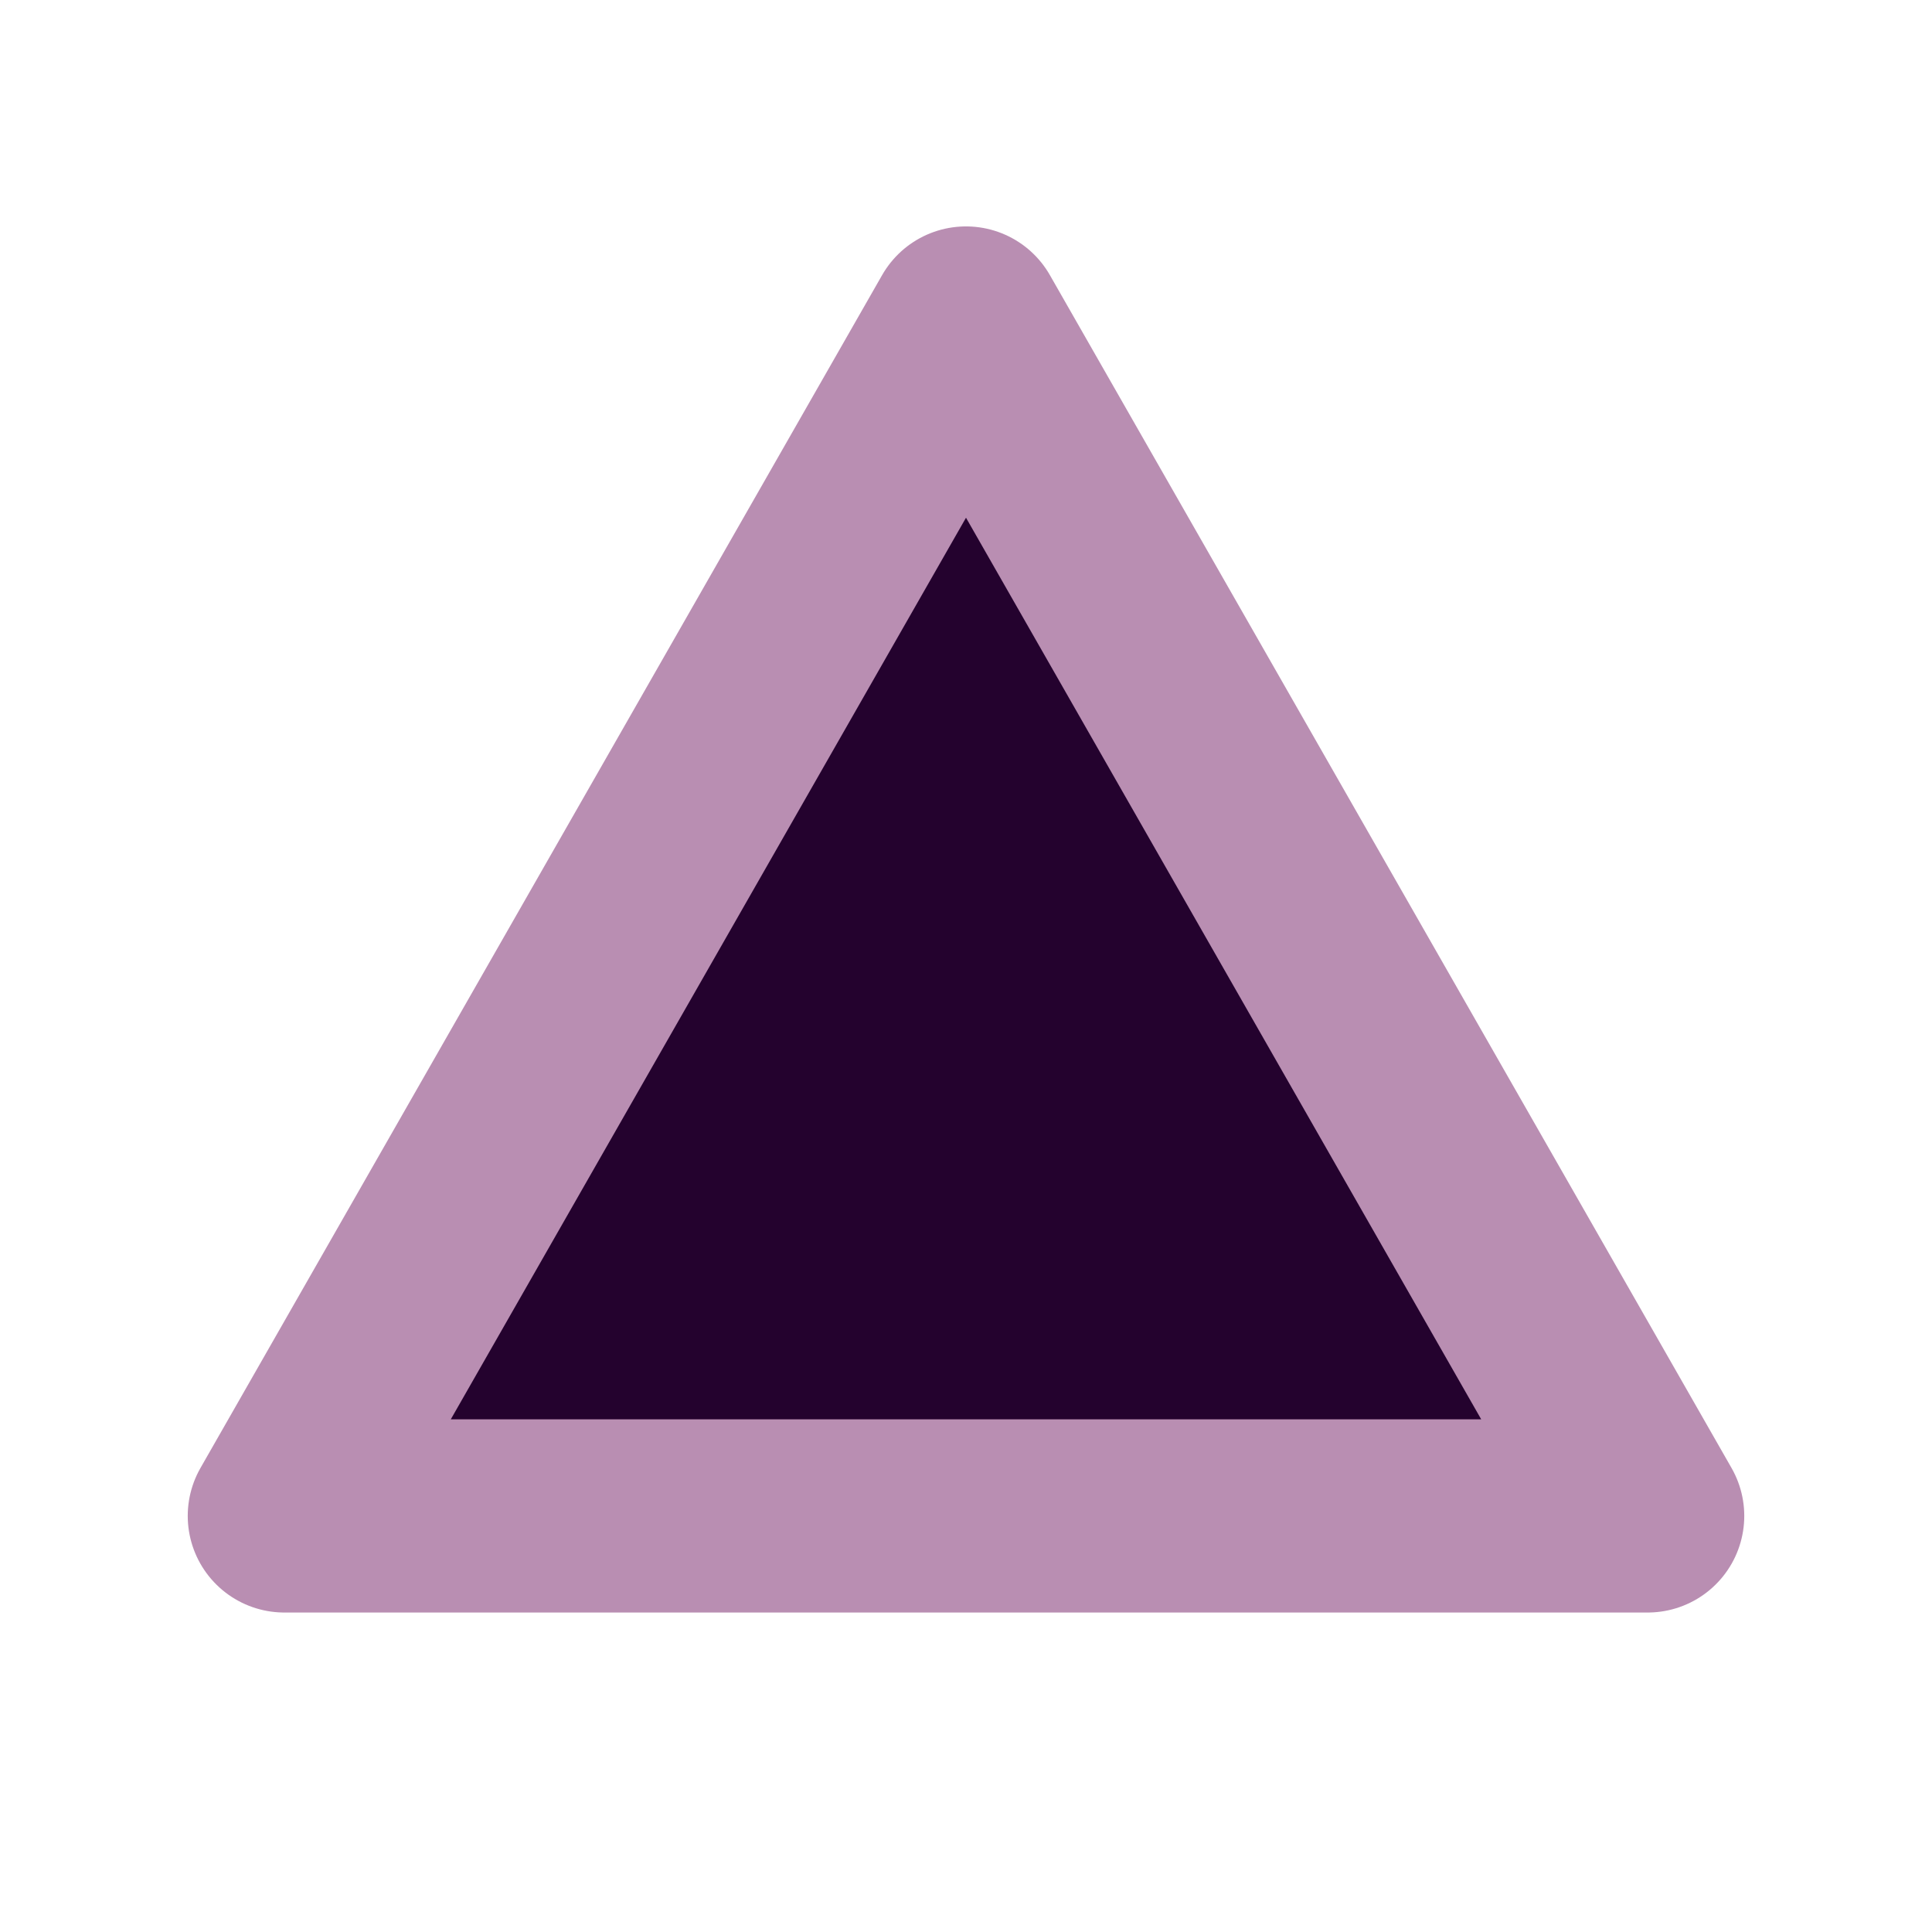
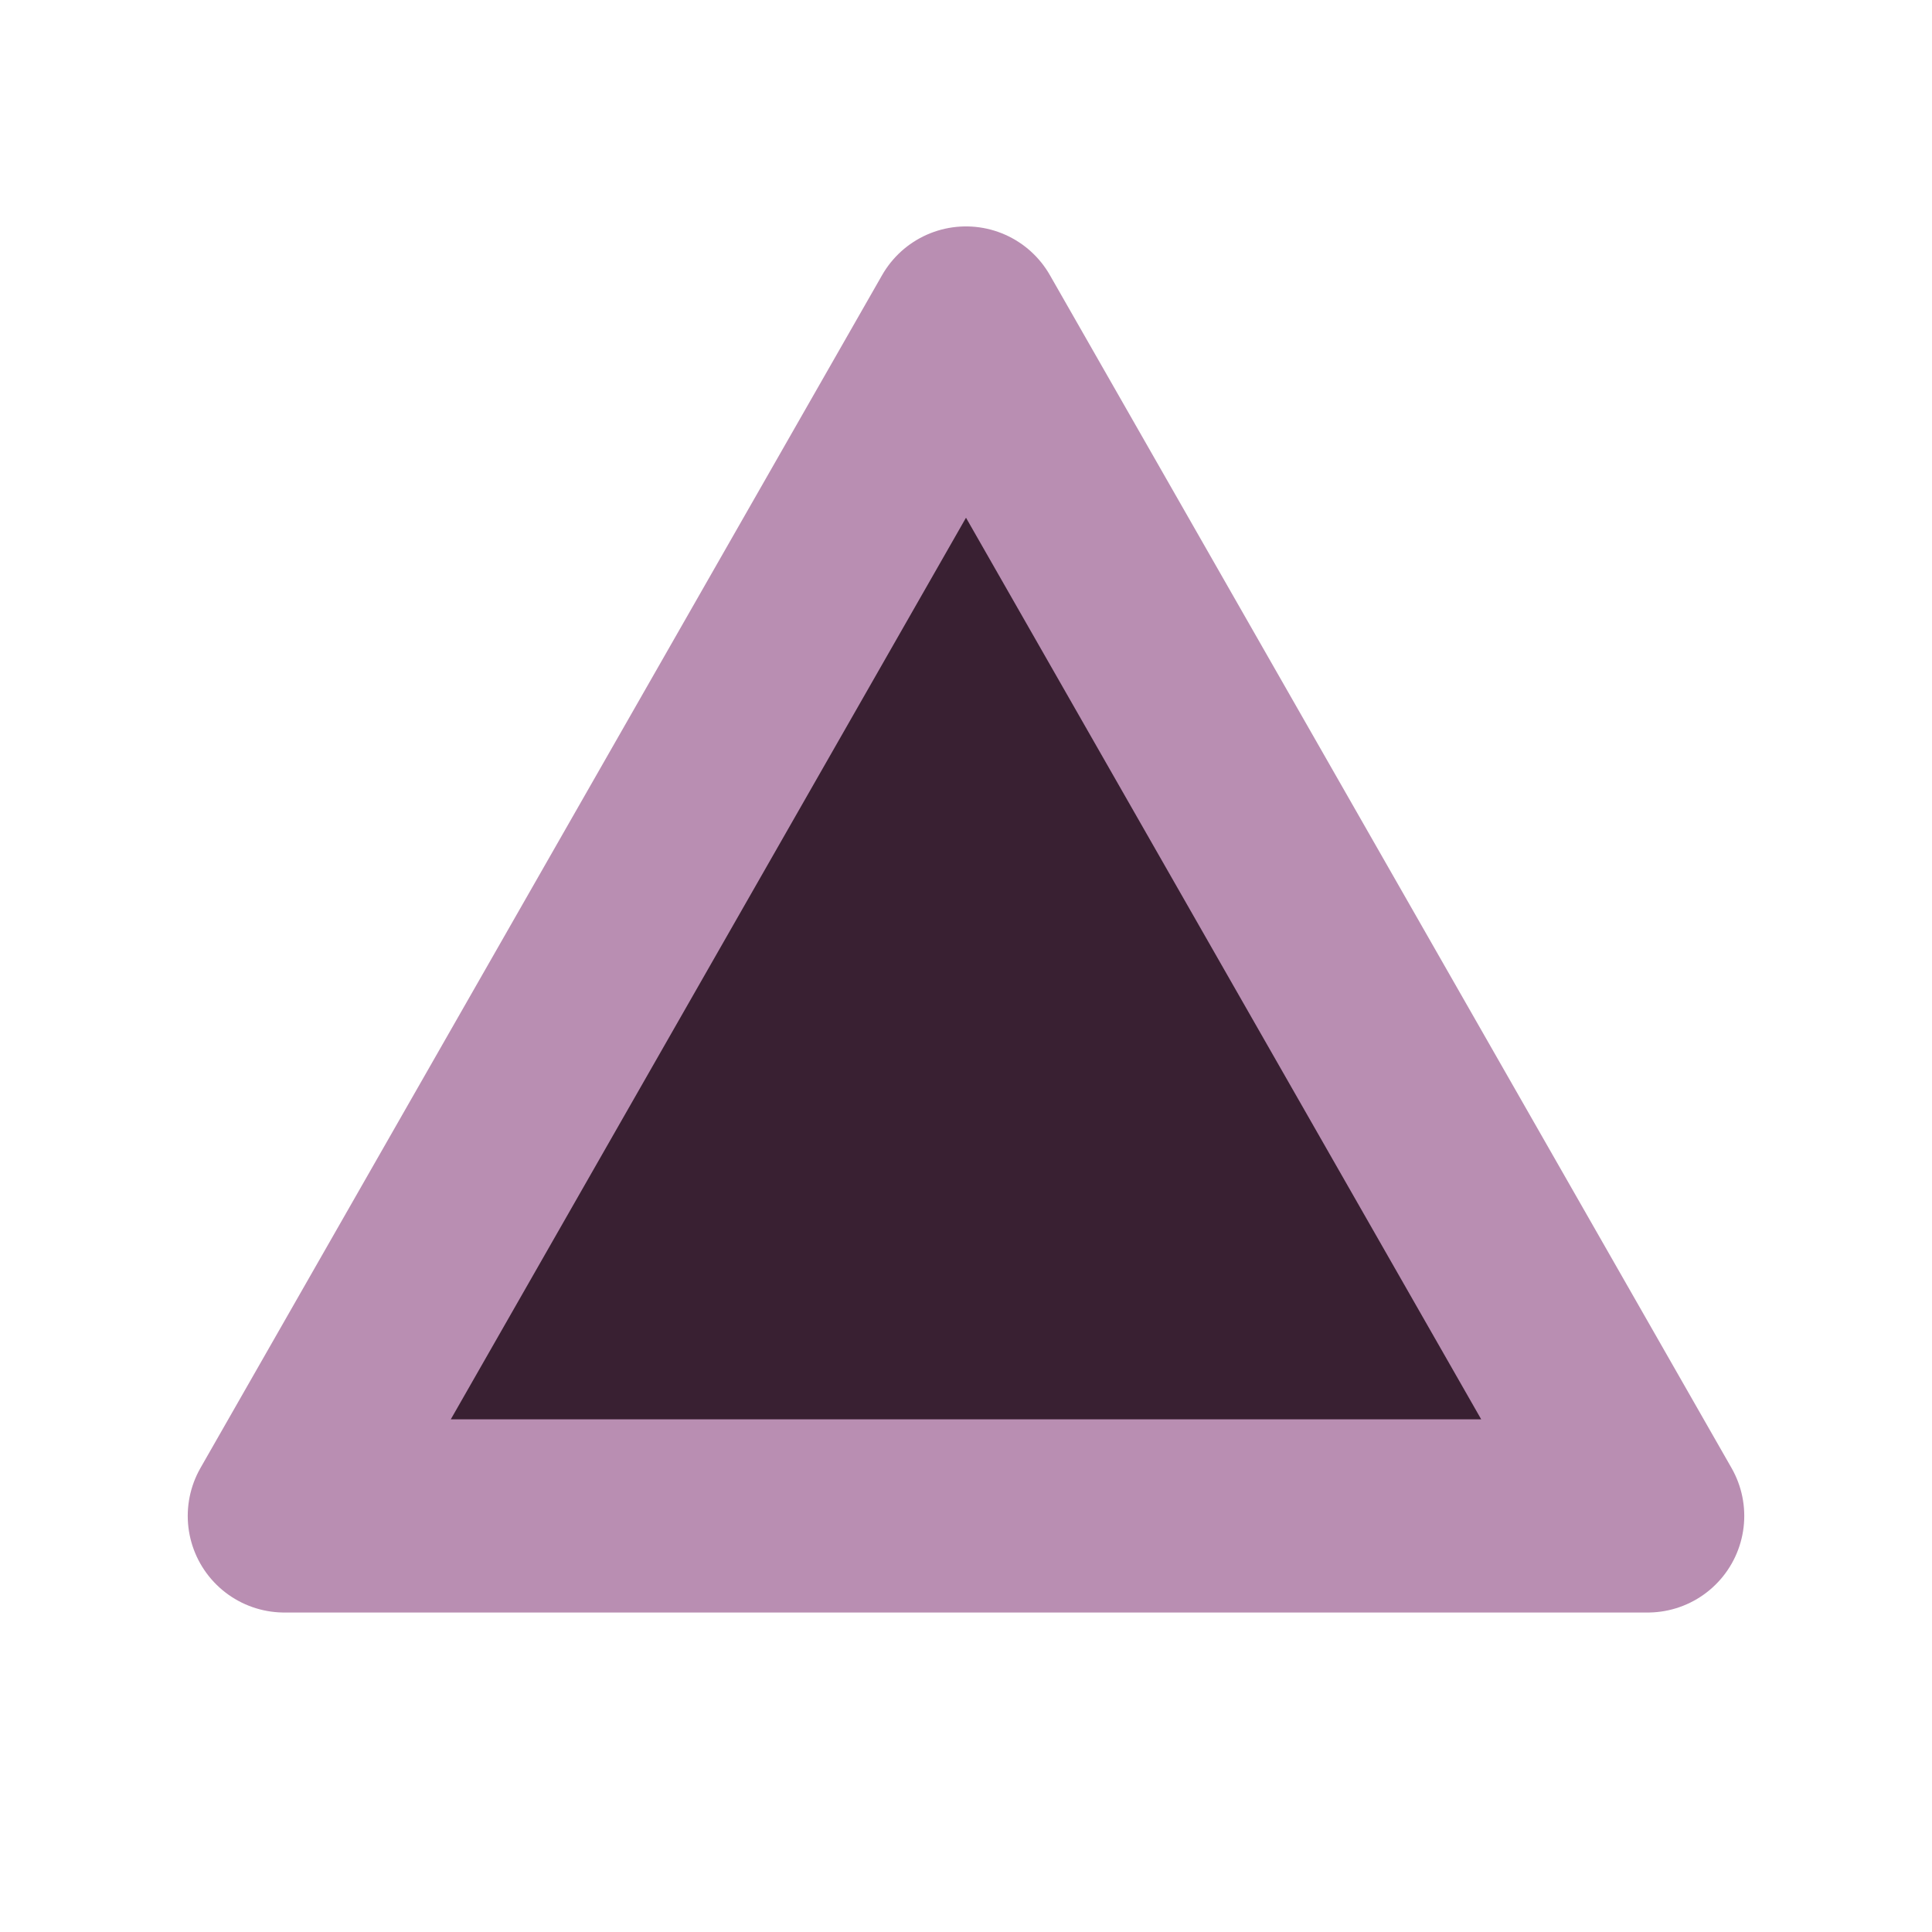
<svg xmlns="http://www.w3.org/2000/svg" width="300px" height="300px" viewBox="0 0 300 300" version="1.1">
  <g id="configuration-file-dark" stroke="none" stroke-width="1" fill="none" fill-rule="evenodd" stroke-linejoin="round">
-     <path d="M150,50.157 L255.848,235.391 L44.152,235.391 L150,50.157 Z" id="Path" stroke="#B98EB2" stroke-width="30" fill="#24022E" />
+     <path d="M150,50.157 L255.848,235.391 L44.152,235.391 L150,50.157 Z" id="Path" stroke="#B98EB2" stroke-width="30" fill="#392032" />
  </g>
</svg>
